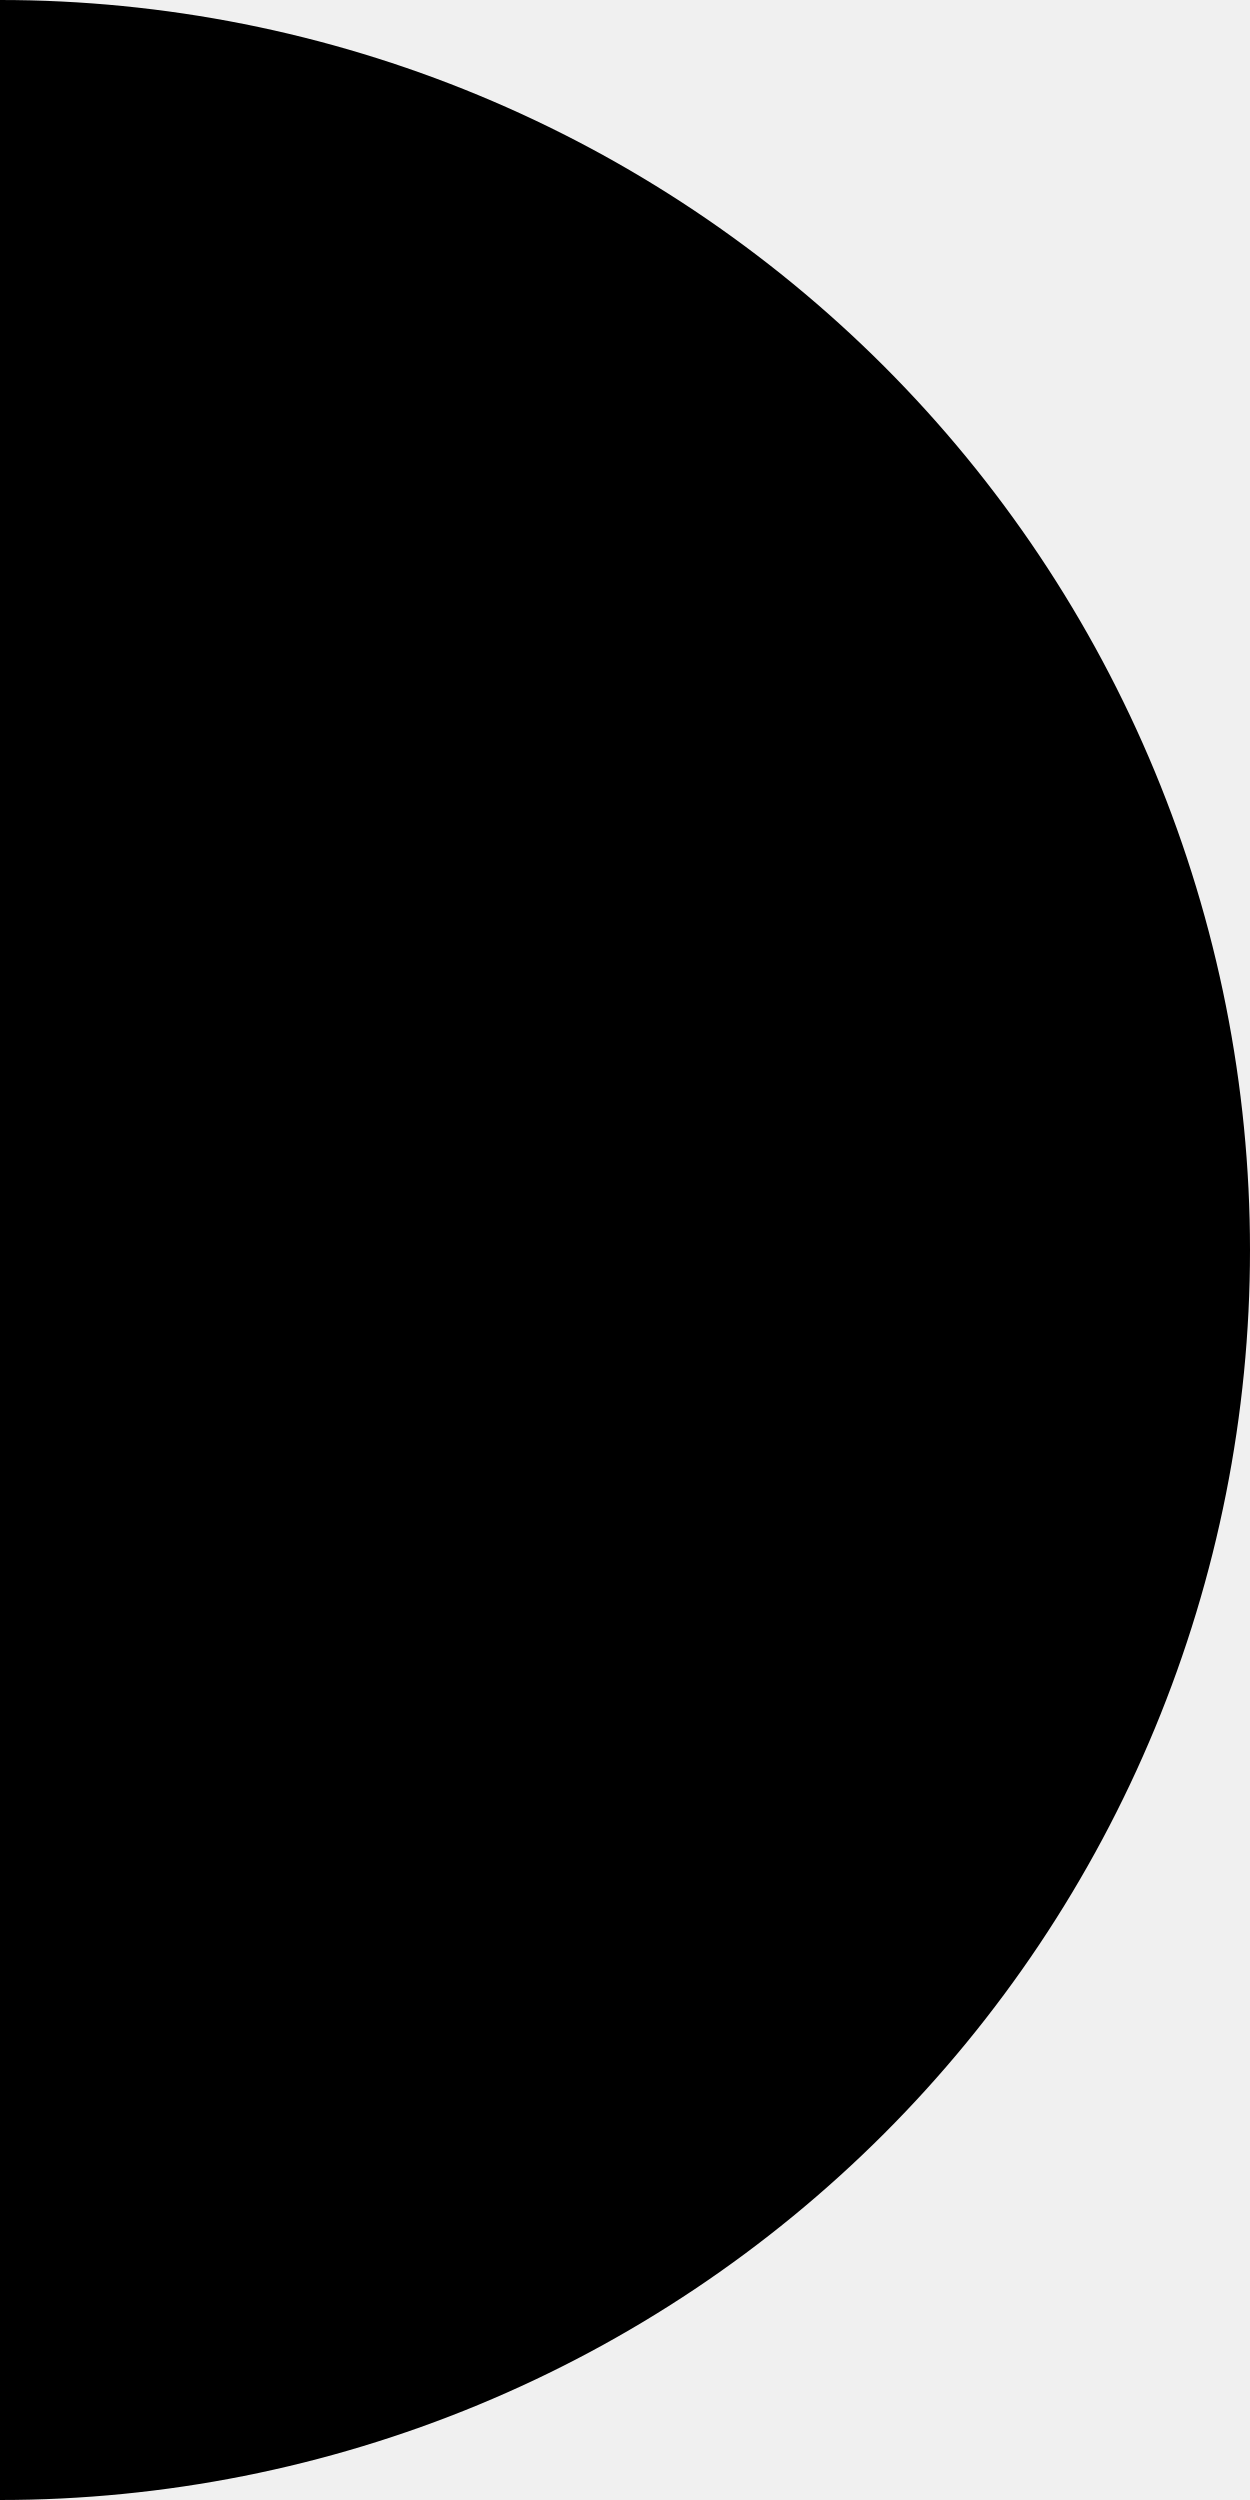
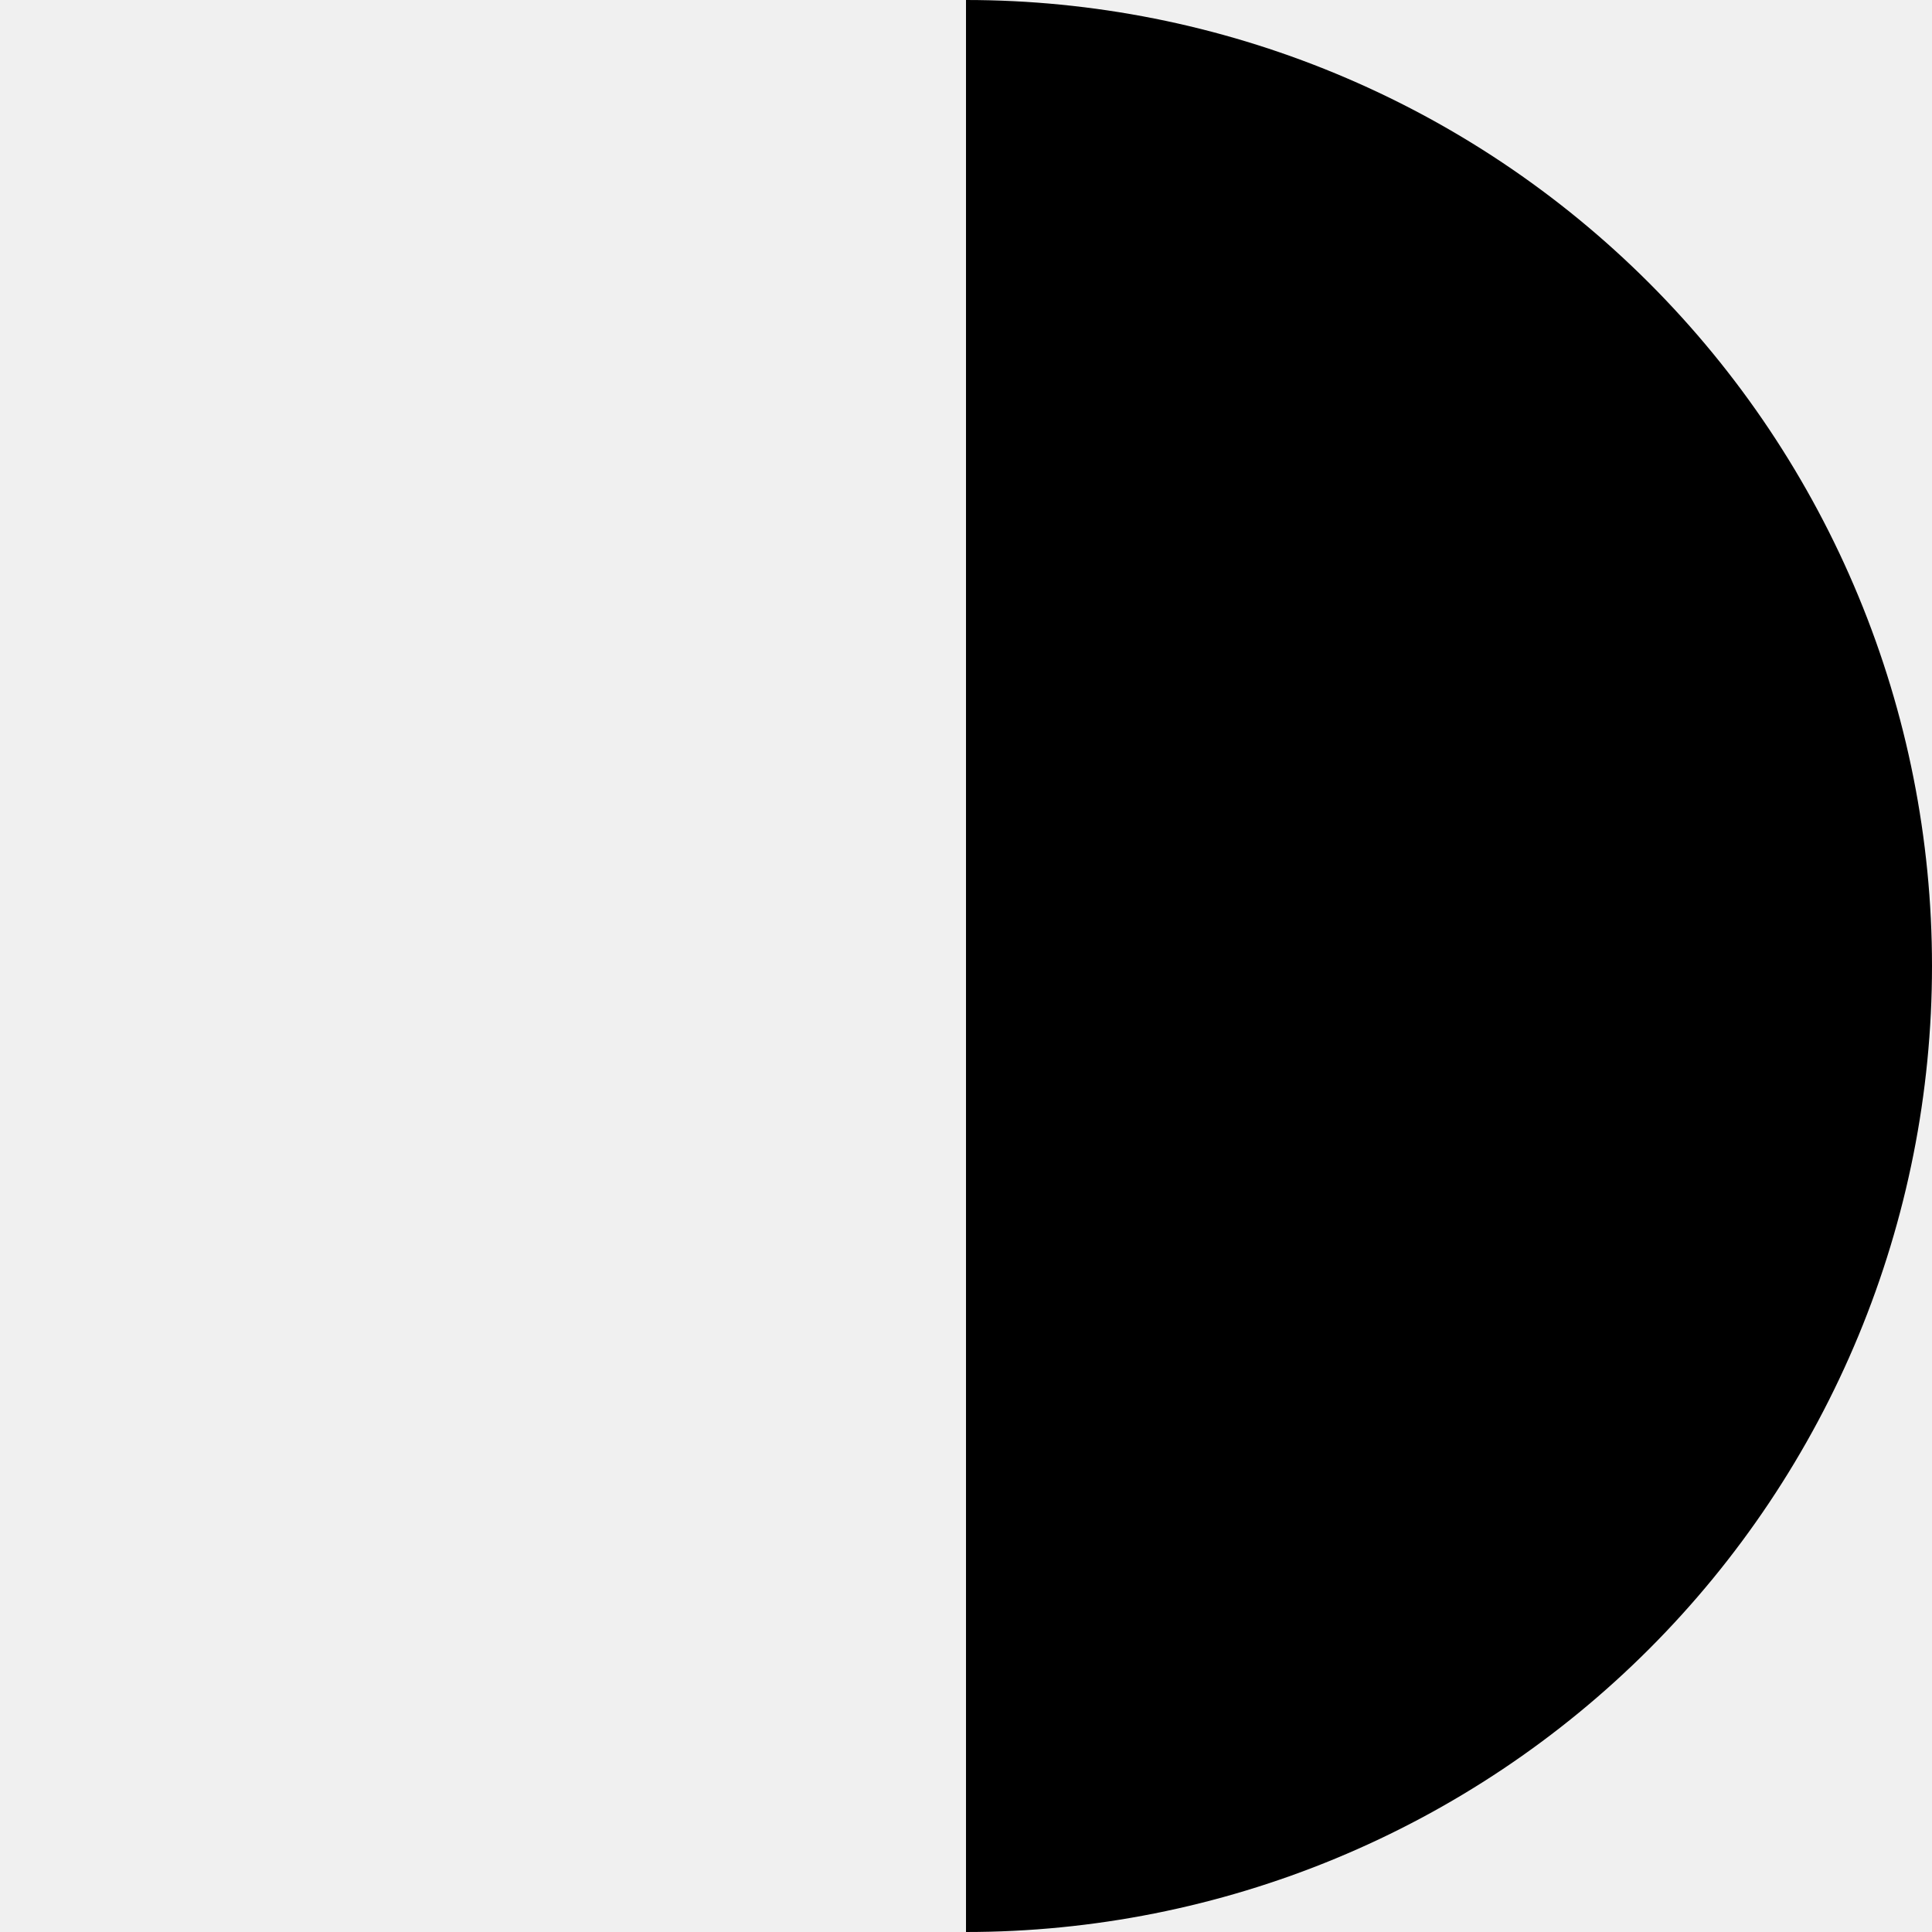
- <svg xmlns="http://www.w3.org/2000/svg" width="50" height="100" viewBox="0 0 50 100" fill="none">
+ <svg xmlns="http://www.w3.org/2000/svg" width="100" height="100" viewBox="0 0 100 100" fill="none">
  <g clip-path="url(#clip0_364_88)">
-     <path d="M-5.96244e-07 100C6.566 100 13.068 98.707 19.134 96.194C25.201 93.681 30.712 89.998 35.355 85.355C39.998 80.712 43.681 75.201 46.194 69.134C48.707 63.068 50 56.566 50 50C50 43.434 48.707 36.932 46.194 30.866C43.681 24.799 39.998 19.288 35.355 14.645C30.712 10.002 25.2 6.319 19.134 3.806C13.068 1.293 6.566 -4.95726e-07 -3.77489e-06 0L0 50L-5.96244e-07 100Z" fill="black" />
+     <path d="M50 100C56.566 100 63.068 98.707 69.134 96.194C75.201 93.681 80.712 89.998 85.355 85.355C89.998 80.712 93.681 75.201 96.194 69.134C98.707 63.068 100 56.566 100 50C100 43.434 98.707 36.932 96.194 30.866C93.681 24.799 89.998 19.288 85.355 14.645C80.712 10.002 75.2 6.319 69.134 3.806C63.068 1.293 56.566 0 50 0L50 50L50 100Z" fill="black" />
  </g>
  <defs>
    <clipPath id="clip0_364_88">
-       <rect width="50" height="100" fill="white" transform="matrix(-1 0 0 -1 50 100)" />
+       <rect width="100" height="100" fill="white" transform="matrix(-1 0 0 -1 100 100)" />
    </clipPath>
  </defs>
</svg>
